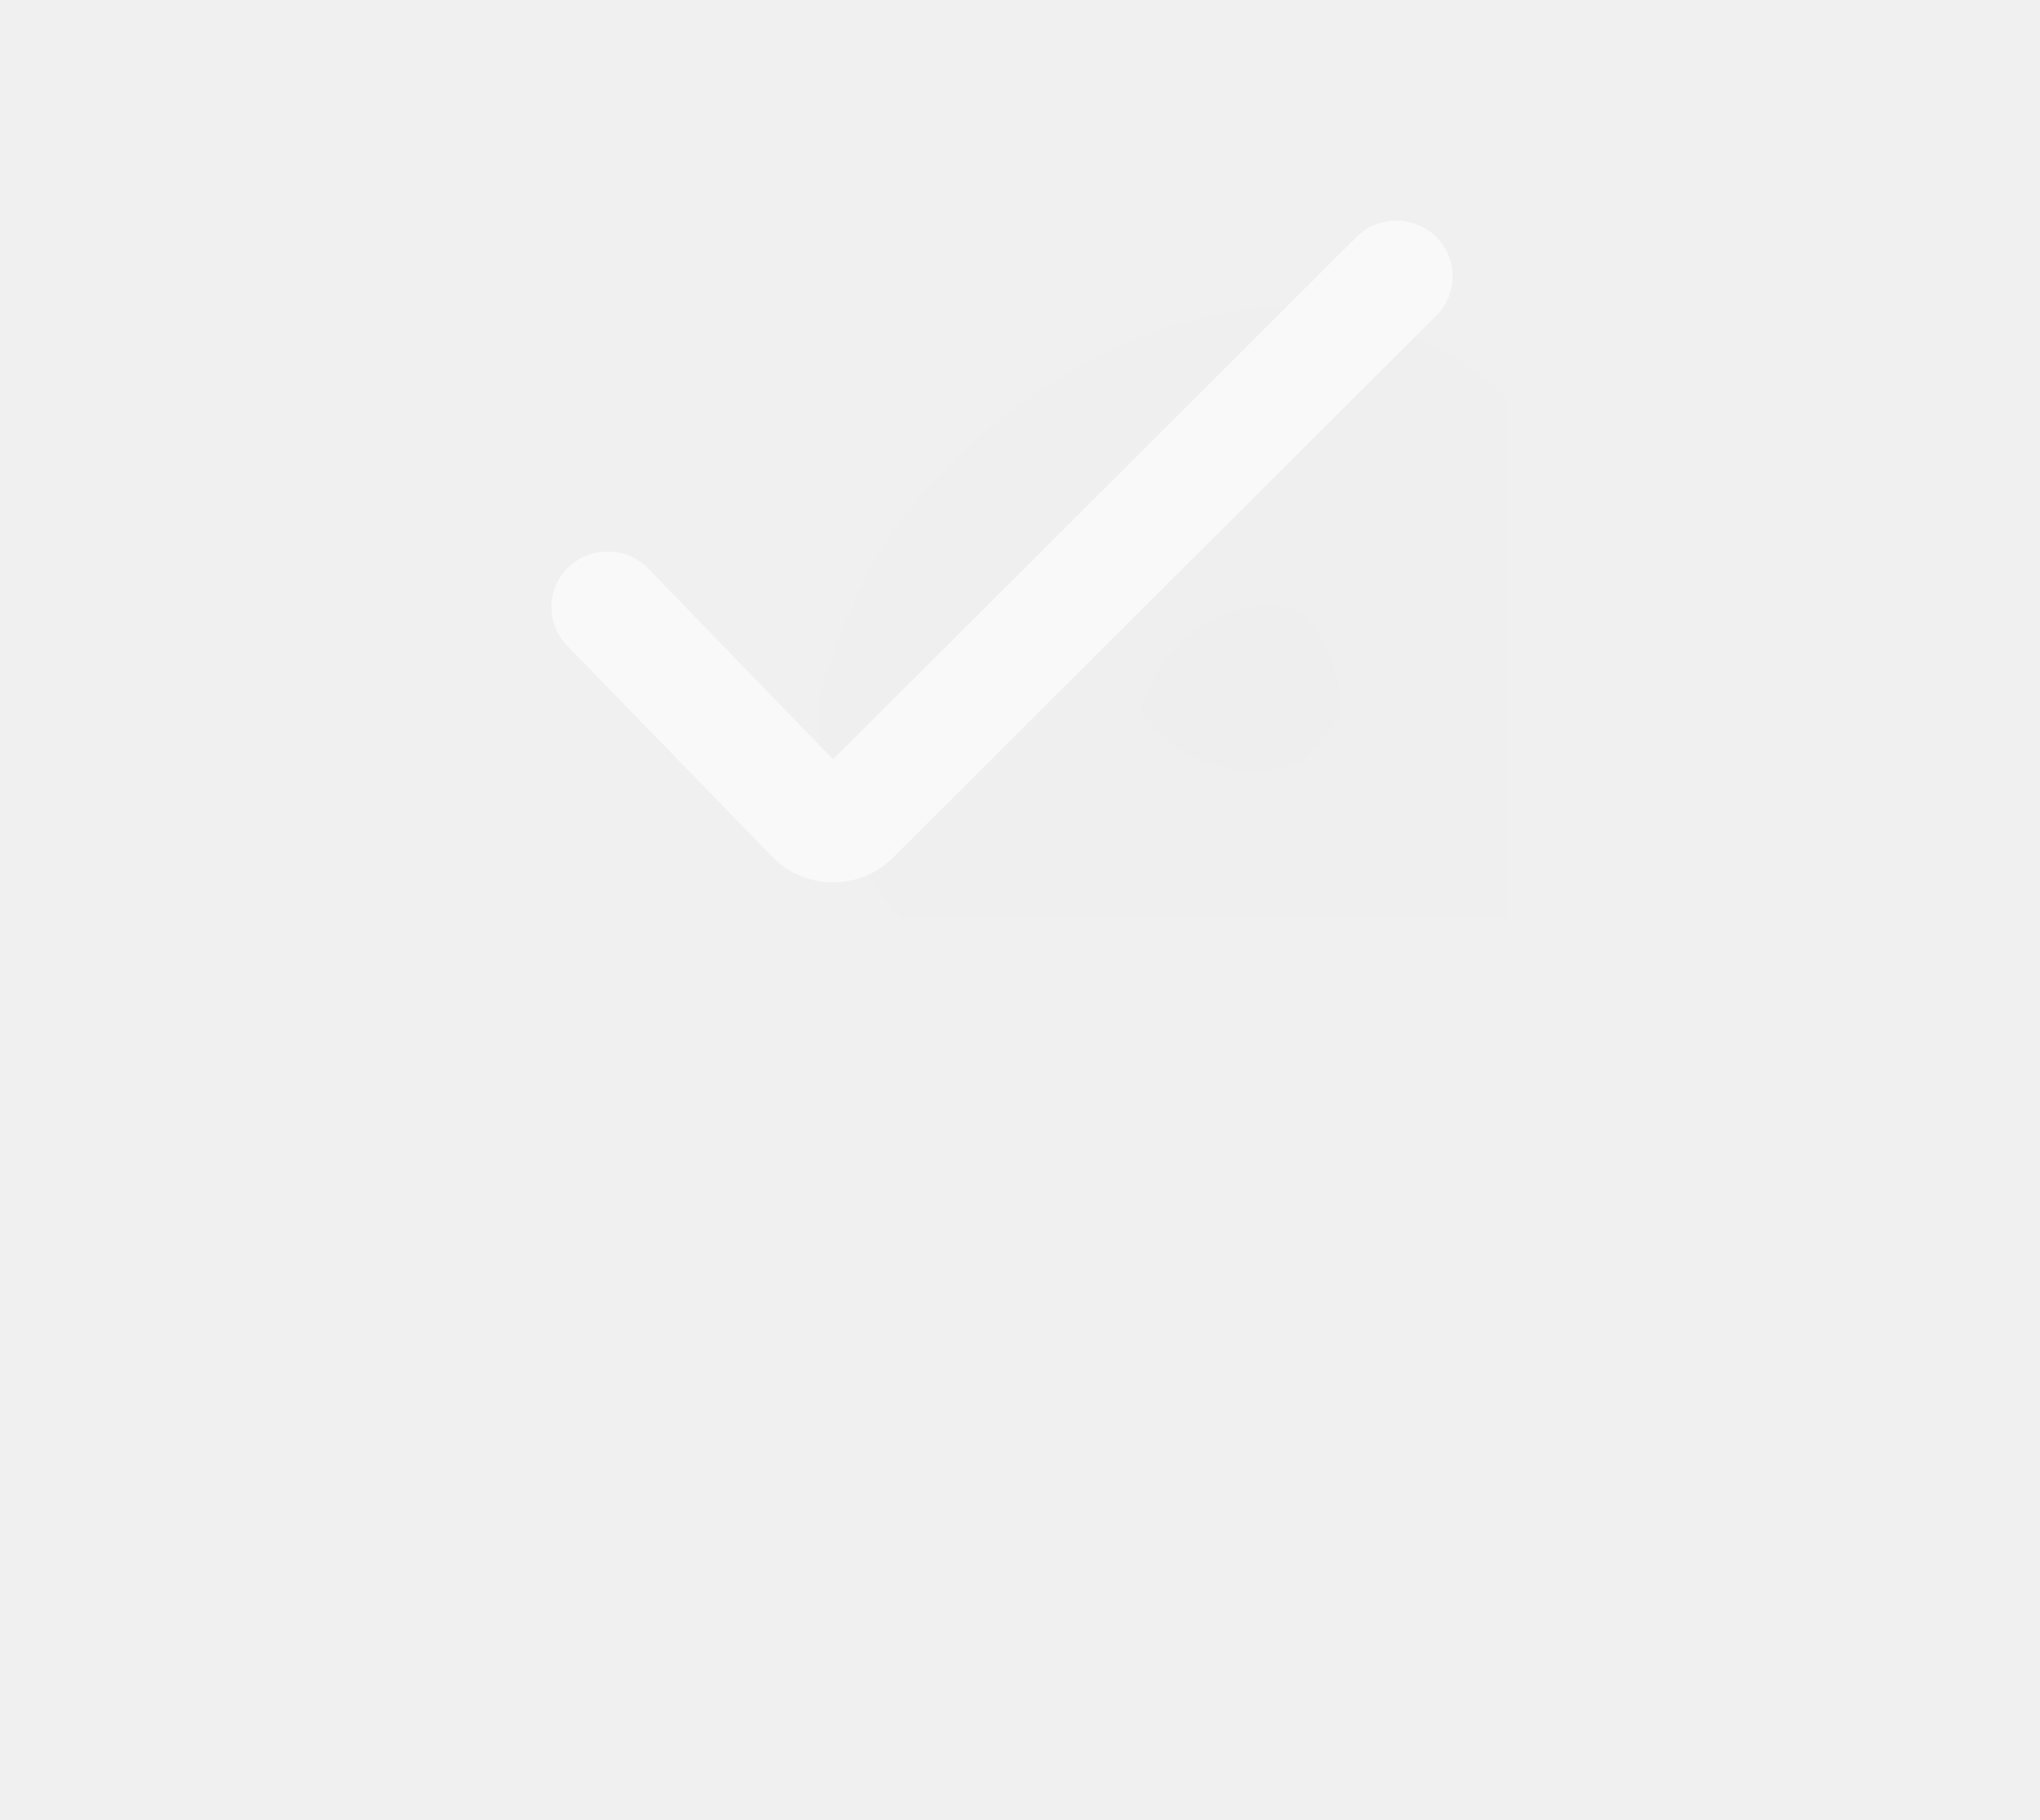
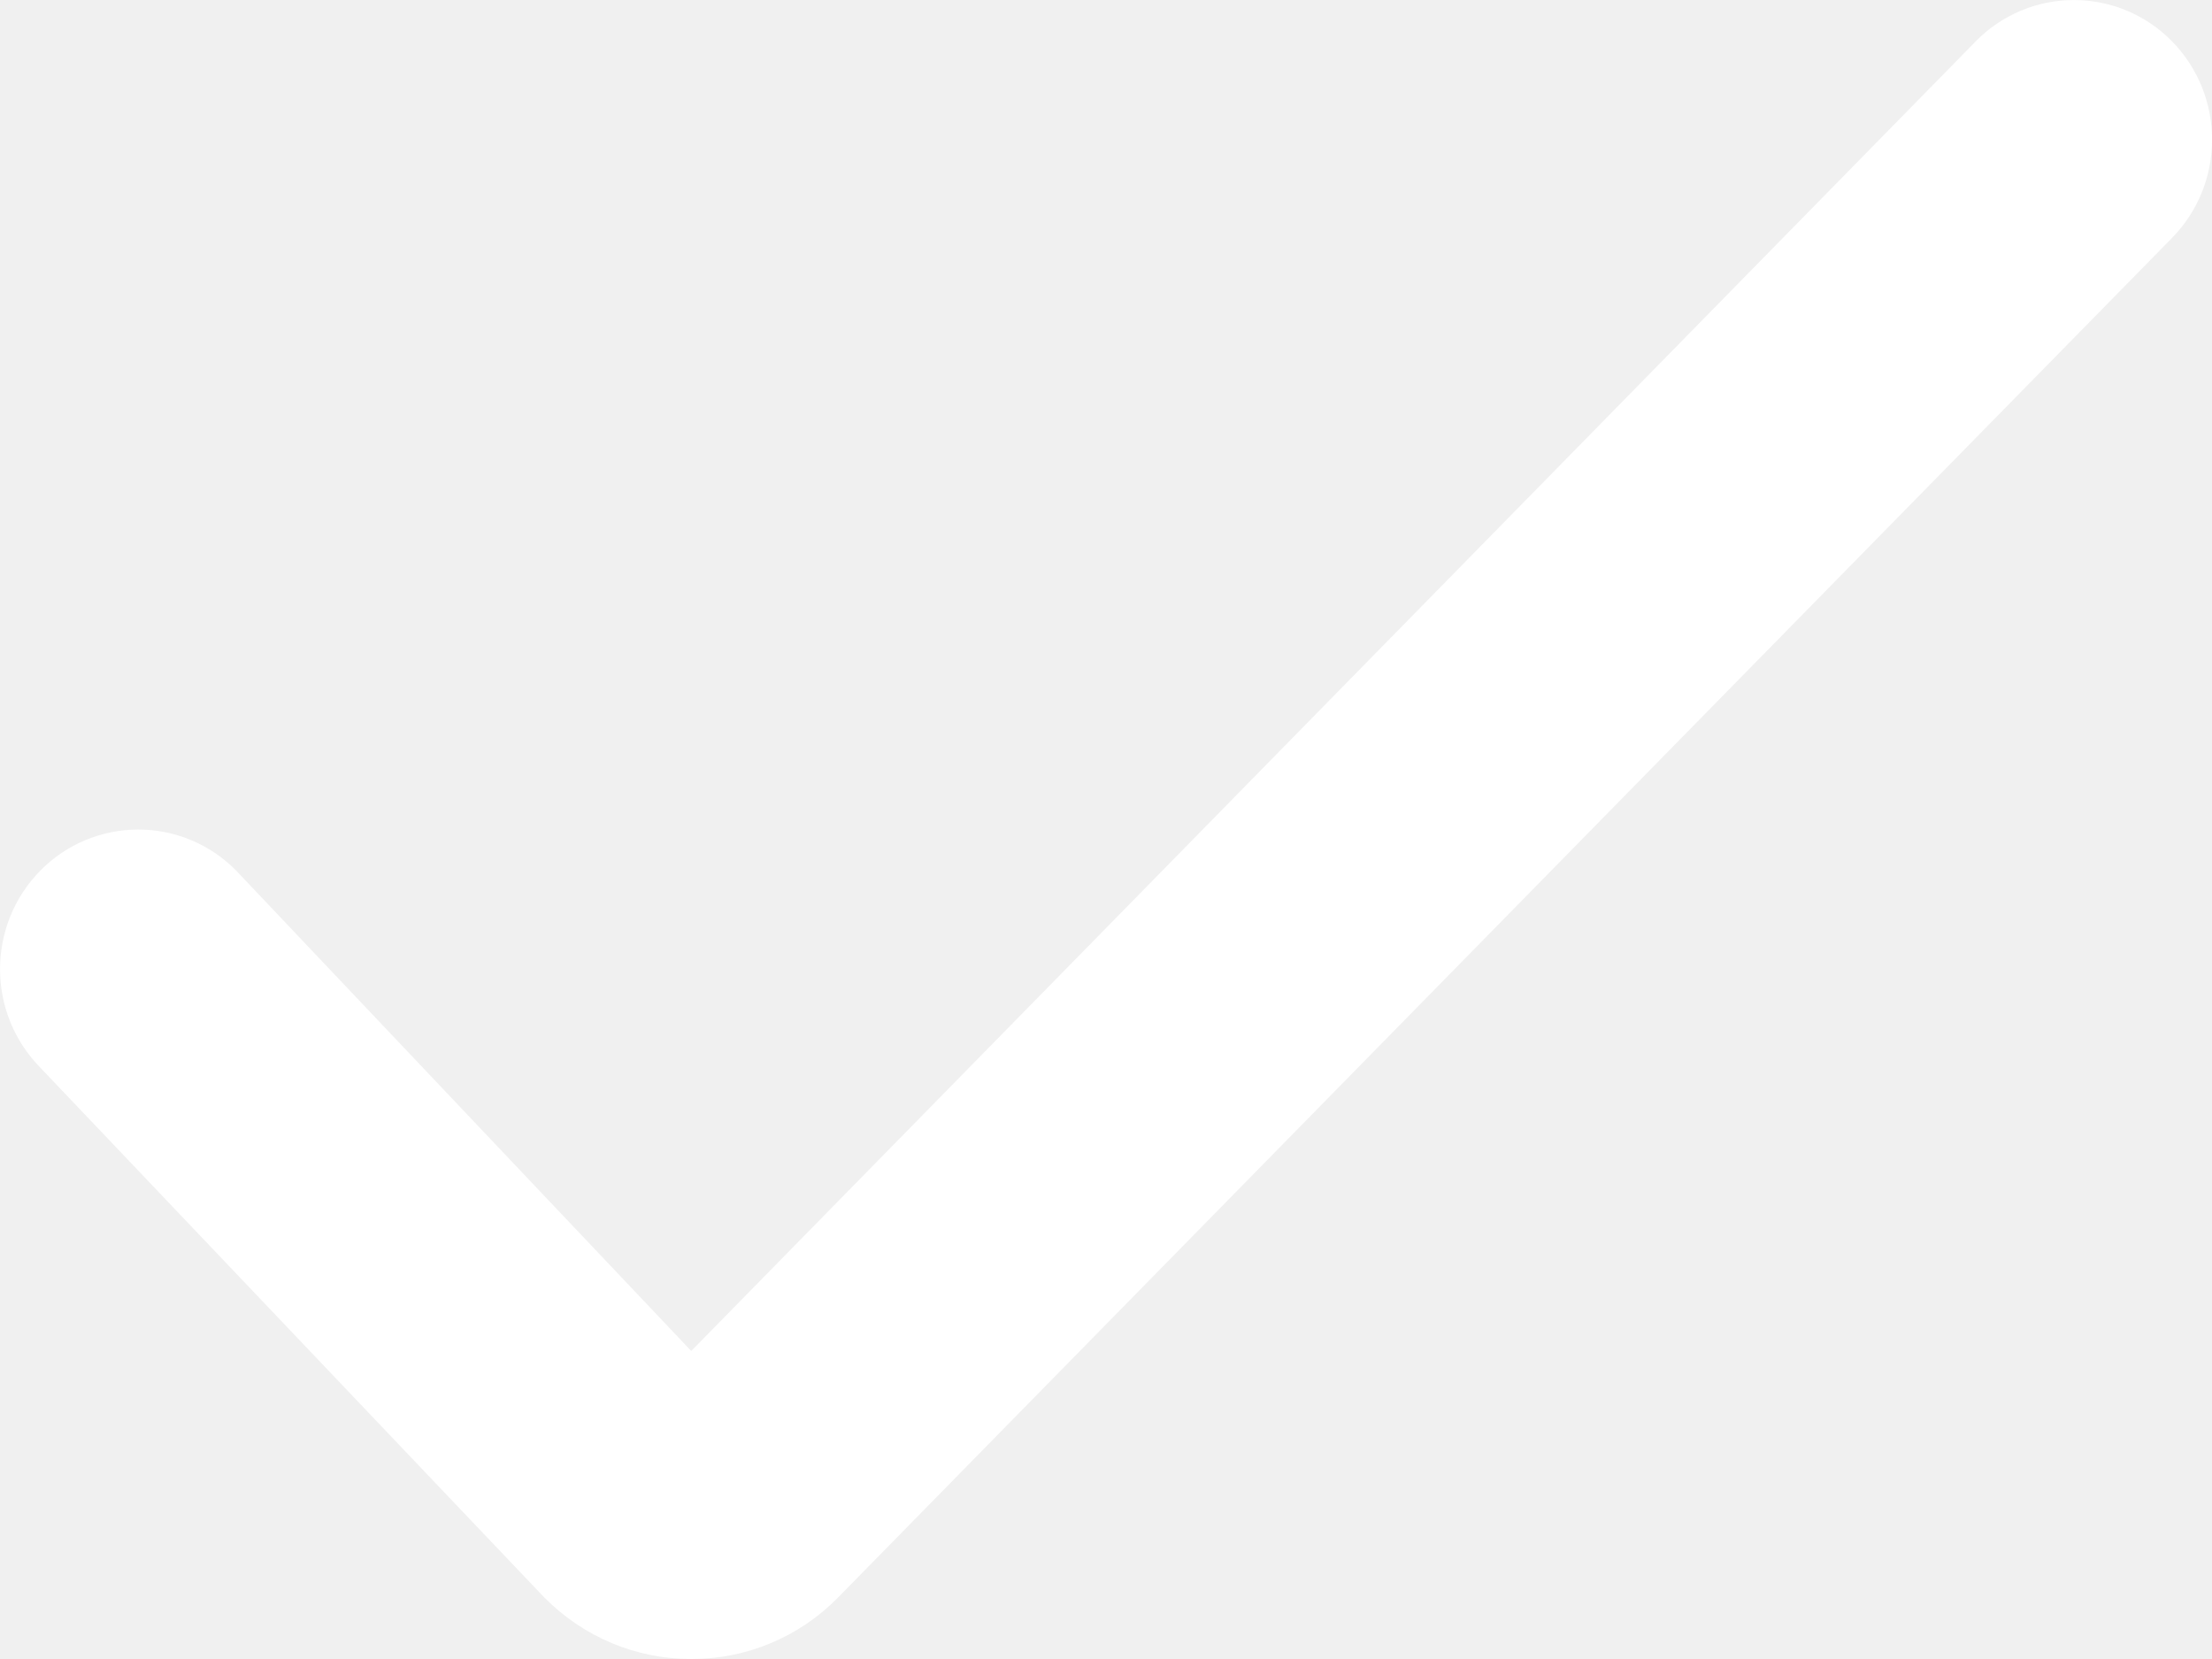
- <svg xmlns="http://www.w3.org/2000/svg" width="37" height="33">
-   <defs>
-     <filter x="-6%" y="-2.9%" width="112%" height="108.2%" filterUnits="objectBoundingBox" id="a">
-       <feOffset dy="6" in="SourceAlpha" result="shadowOffsetOuter1" />
-       <feGaussianBlur stdDeviation="6" in="shadowOffsetOuter1" result="shadowBlurOuter1" />
-       <feColorMatrix values="0 0 0 0 0.125 0 0 0 0 0.129 0 0 0 0 0.153 0 0 0 0.08 0" in="shadowBlurOuter1" result="shadowMatrixOuter1" />
-       <feMerge>
-         <feMergeNode in="shadowMatrixOuter1" />
-         <feMergeNode in="SourceGraphic" />
-       </feMerge>
-     </filter>
-   </defs>
-   <path d="M5.11 20c.409 0 .794-.158 1.082-.443l9.857-9.833a1.003 1.003 0 0 0 0-1.428 1.03 1.03 0 0 0-1.445 0L5.11 17.772l-3.365-3.476a1.03 1.03 0 0 0-1.444 0c-.4.395-.4 1.033 0 1.428l3.725 3.833c.29.285.673.443 1.084.443z" transform="translate(10 -4)" filter="url(#a)" fill="#FFF" fill-rule="evenodd" opacity=".6" />
+ <svg xmlns="http://www.w3.org/2000/svg" width="16" height="12">
+   <path d="M5 12a1.48 1.48 0 0 0 1.06-.443l9.648-9.833c.39-.395.39-1.033 0-1.428a.993.993 0 0 0-1.414 0L5 9.772 1.707 6.296a.993.993 0 0 0-1.414 0 1.017 1.017 0 0 0 0 1.428l3.646 3.833C4.223 11.842 4.6 12 5 12z" fill="#fff" fill-rule="evenodd" />
</svg>
